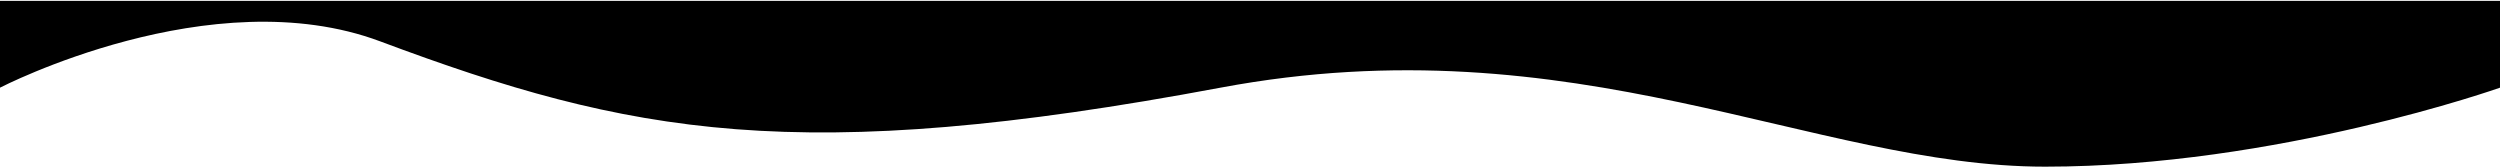
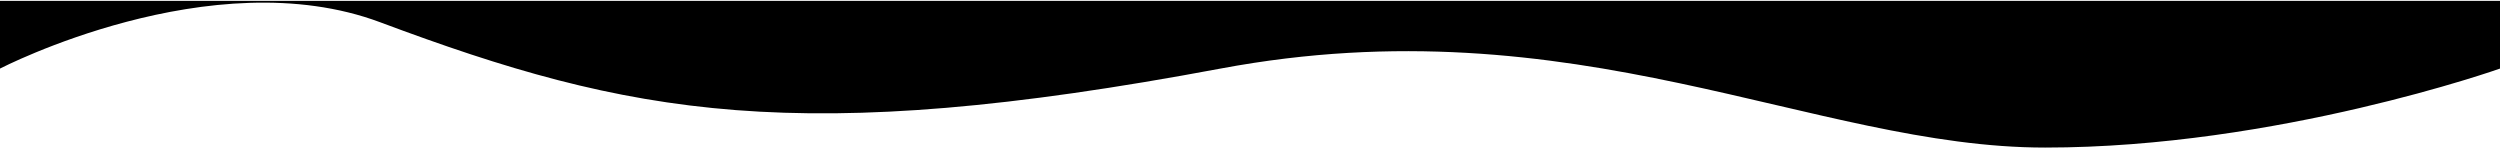
- <svg xmlns="http://www.w3.org/2000/svg" width="1440" height="96" viewBox="0 0 1440 96" fill="none">
-   <path d="M0 0.5H1440V50.499C1440 50.499 1311.5 96 1178 96C1044.5 96 907.556 12.197 703 50.499C460 96 363 77.695 219 23.826C121.753 -12.553 0 50.499 0 50.499V0.5Z" fill="black" />
+ <svg xmlns="http://www.w3.org/2000/svg" width="1440" height="85" viewBox="0 0 1440 85" fill="none">
+   <path d="M0 0.5H1440V39.499C1440 39.499 1311.5 85 1178 85C1044.5 85 907.556 1.197 703 39.499C460 85 363 66.695 219 12.826C121.753 -23.553 0 39.499 0 39.499V0.5Z" fill="black" />
</svg>
